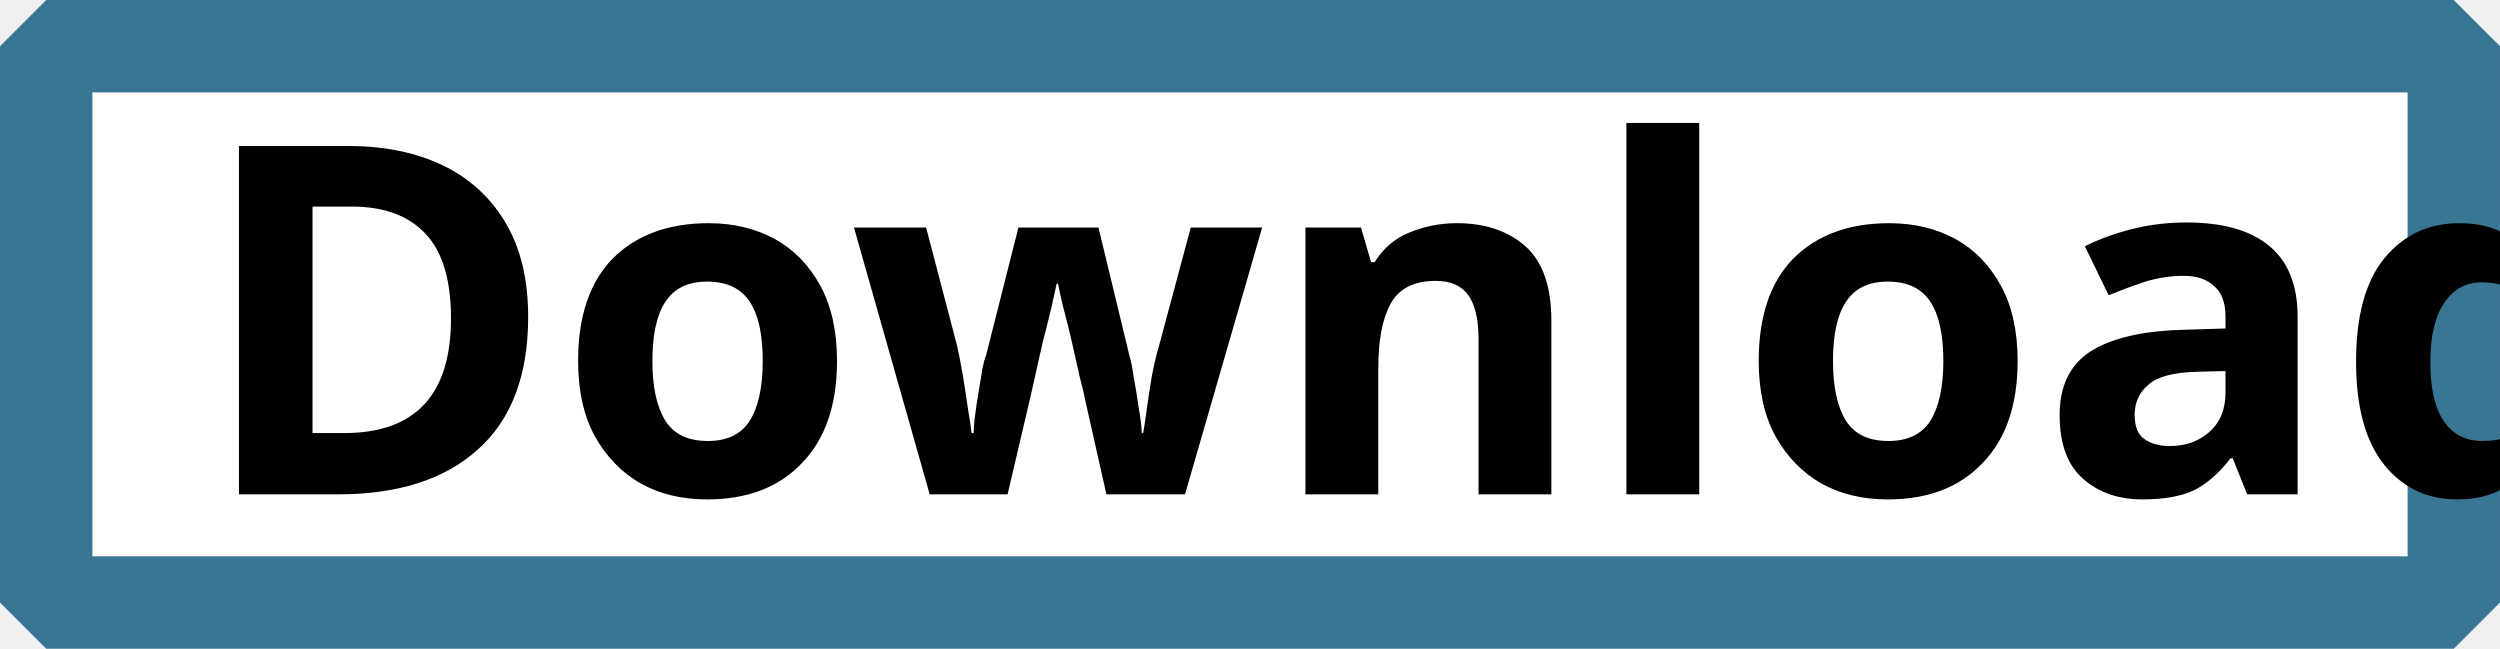
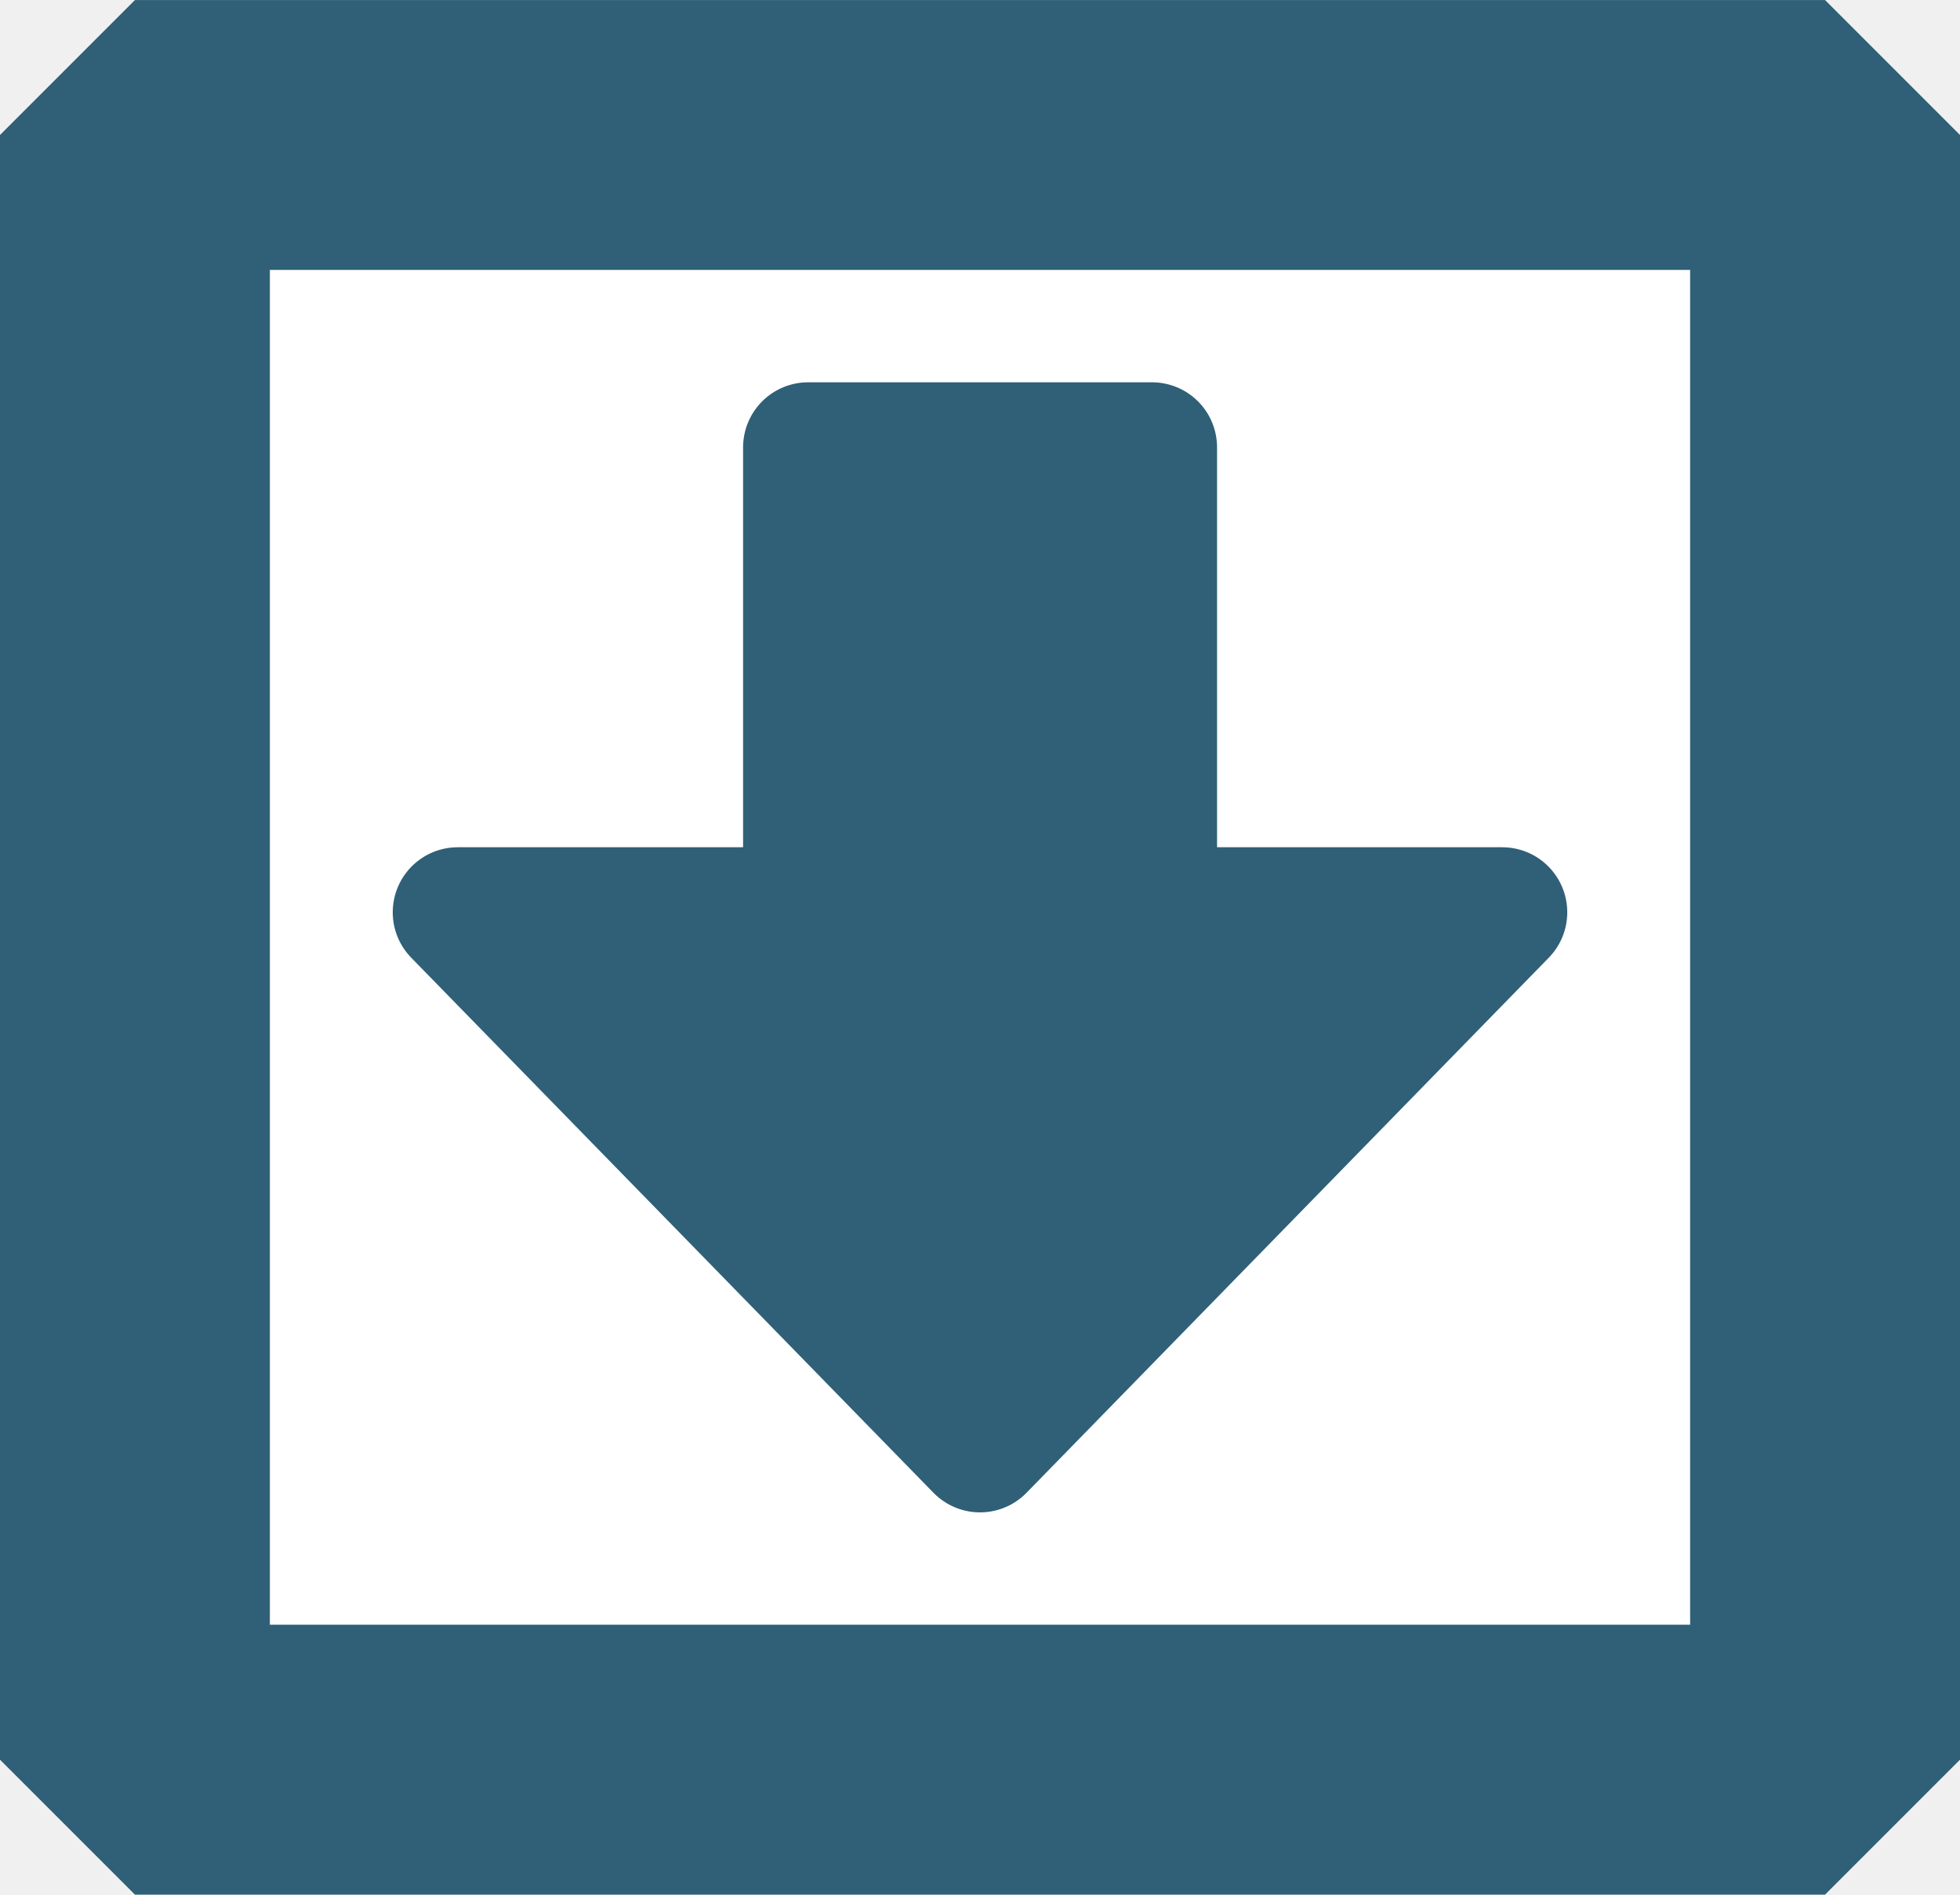
- <svg xmlns="http://www.w3.org/2000/svg" id="svg1019" version="1.1" viewBox="0 0 54.163 14.054" height="14.054mm" width="54.163mm">
+ <svg xmlns="http://www.w3.org/2000/svg" width="14.54mm" height="14.054mm" viewBox="0 0 14.54 14.054" version="1.1" id="svg1019">
  <defs id="defs1013" />
-   <g transform="translate(-103.6783,-89.2545)" id="layer1">
-     <rect y="90.256" x="104.679" height="12.052" width="52.161" id="rect1594" style="fill:#ffffff;stroke:#397693;stroke-width:2.002;stroke-linecap:round;stroke-linejoin:bevel;stroke-miterlimit:4;stroke-dasharray:none;paint-order:markers fill stroke" />
-     <text id="text1592" y="99.965" x="107.902" style="font-style:normal;font-weight:normal;font-size:10.583px;line-height:1.25;font-family:sans-serif;letter-spacing:0px;word-spacing:0px;fill:#000000;fill-opacity:1;stroke:none;stroke-width:0.265" xml:space="preserve">
-       <tspan style="font-style:normal;font-variant:normal;font-weight:bold;font-stretch:normal;font-family:'PT Sans';-inkscape-font-specification:'PT Sans Bold';stroke-width:0.265" y="99.965" x="107.902" id="tspan1590">Download</tspan>
-     </text>
+   <g id="layer1" transform="translate(-103.495,-89.43257)">
+     <rect style="fill:#ffffff;stroke:#2f6077;stroke-width:2.002;stroke-linecap:round;stroke-linejoin:bevel;stroke-miterlimit:4;stroke-dasharray:none;stroke-opacity:1;paint-order:markers fill stroke" id="rect1594" width="12.538" height="12.052" x="104.496" y="90.434" />
+     <path d="m 109.49,92.751 v 3.449 H 106.891 l 3.874,3.969 3.874,-3.969 h -2.598 v -3.449 h -1.276 z" style="opacity:1;fill:#2f6077;fill-opacity:1;stroke:#2f6077;stroke-width:0.965;stroke-linecap:butt;stroke-linejoin:round;stroke-miterlimit:4;stroke-dasharray:none;stroke-opacity:1" id="path835" />
  </g>
</svg>
